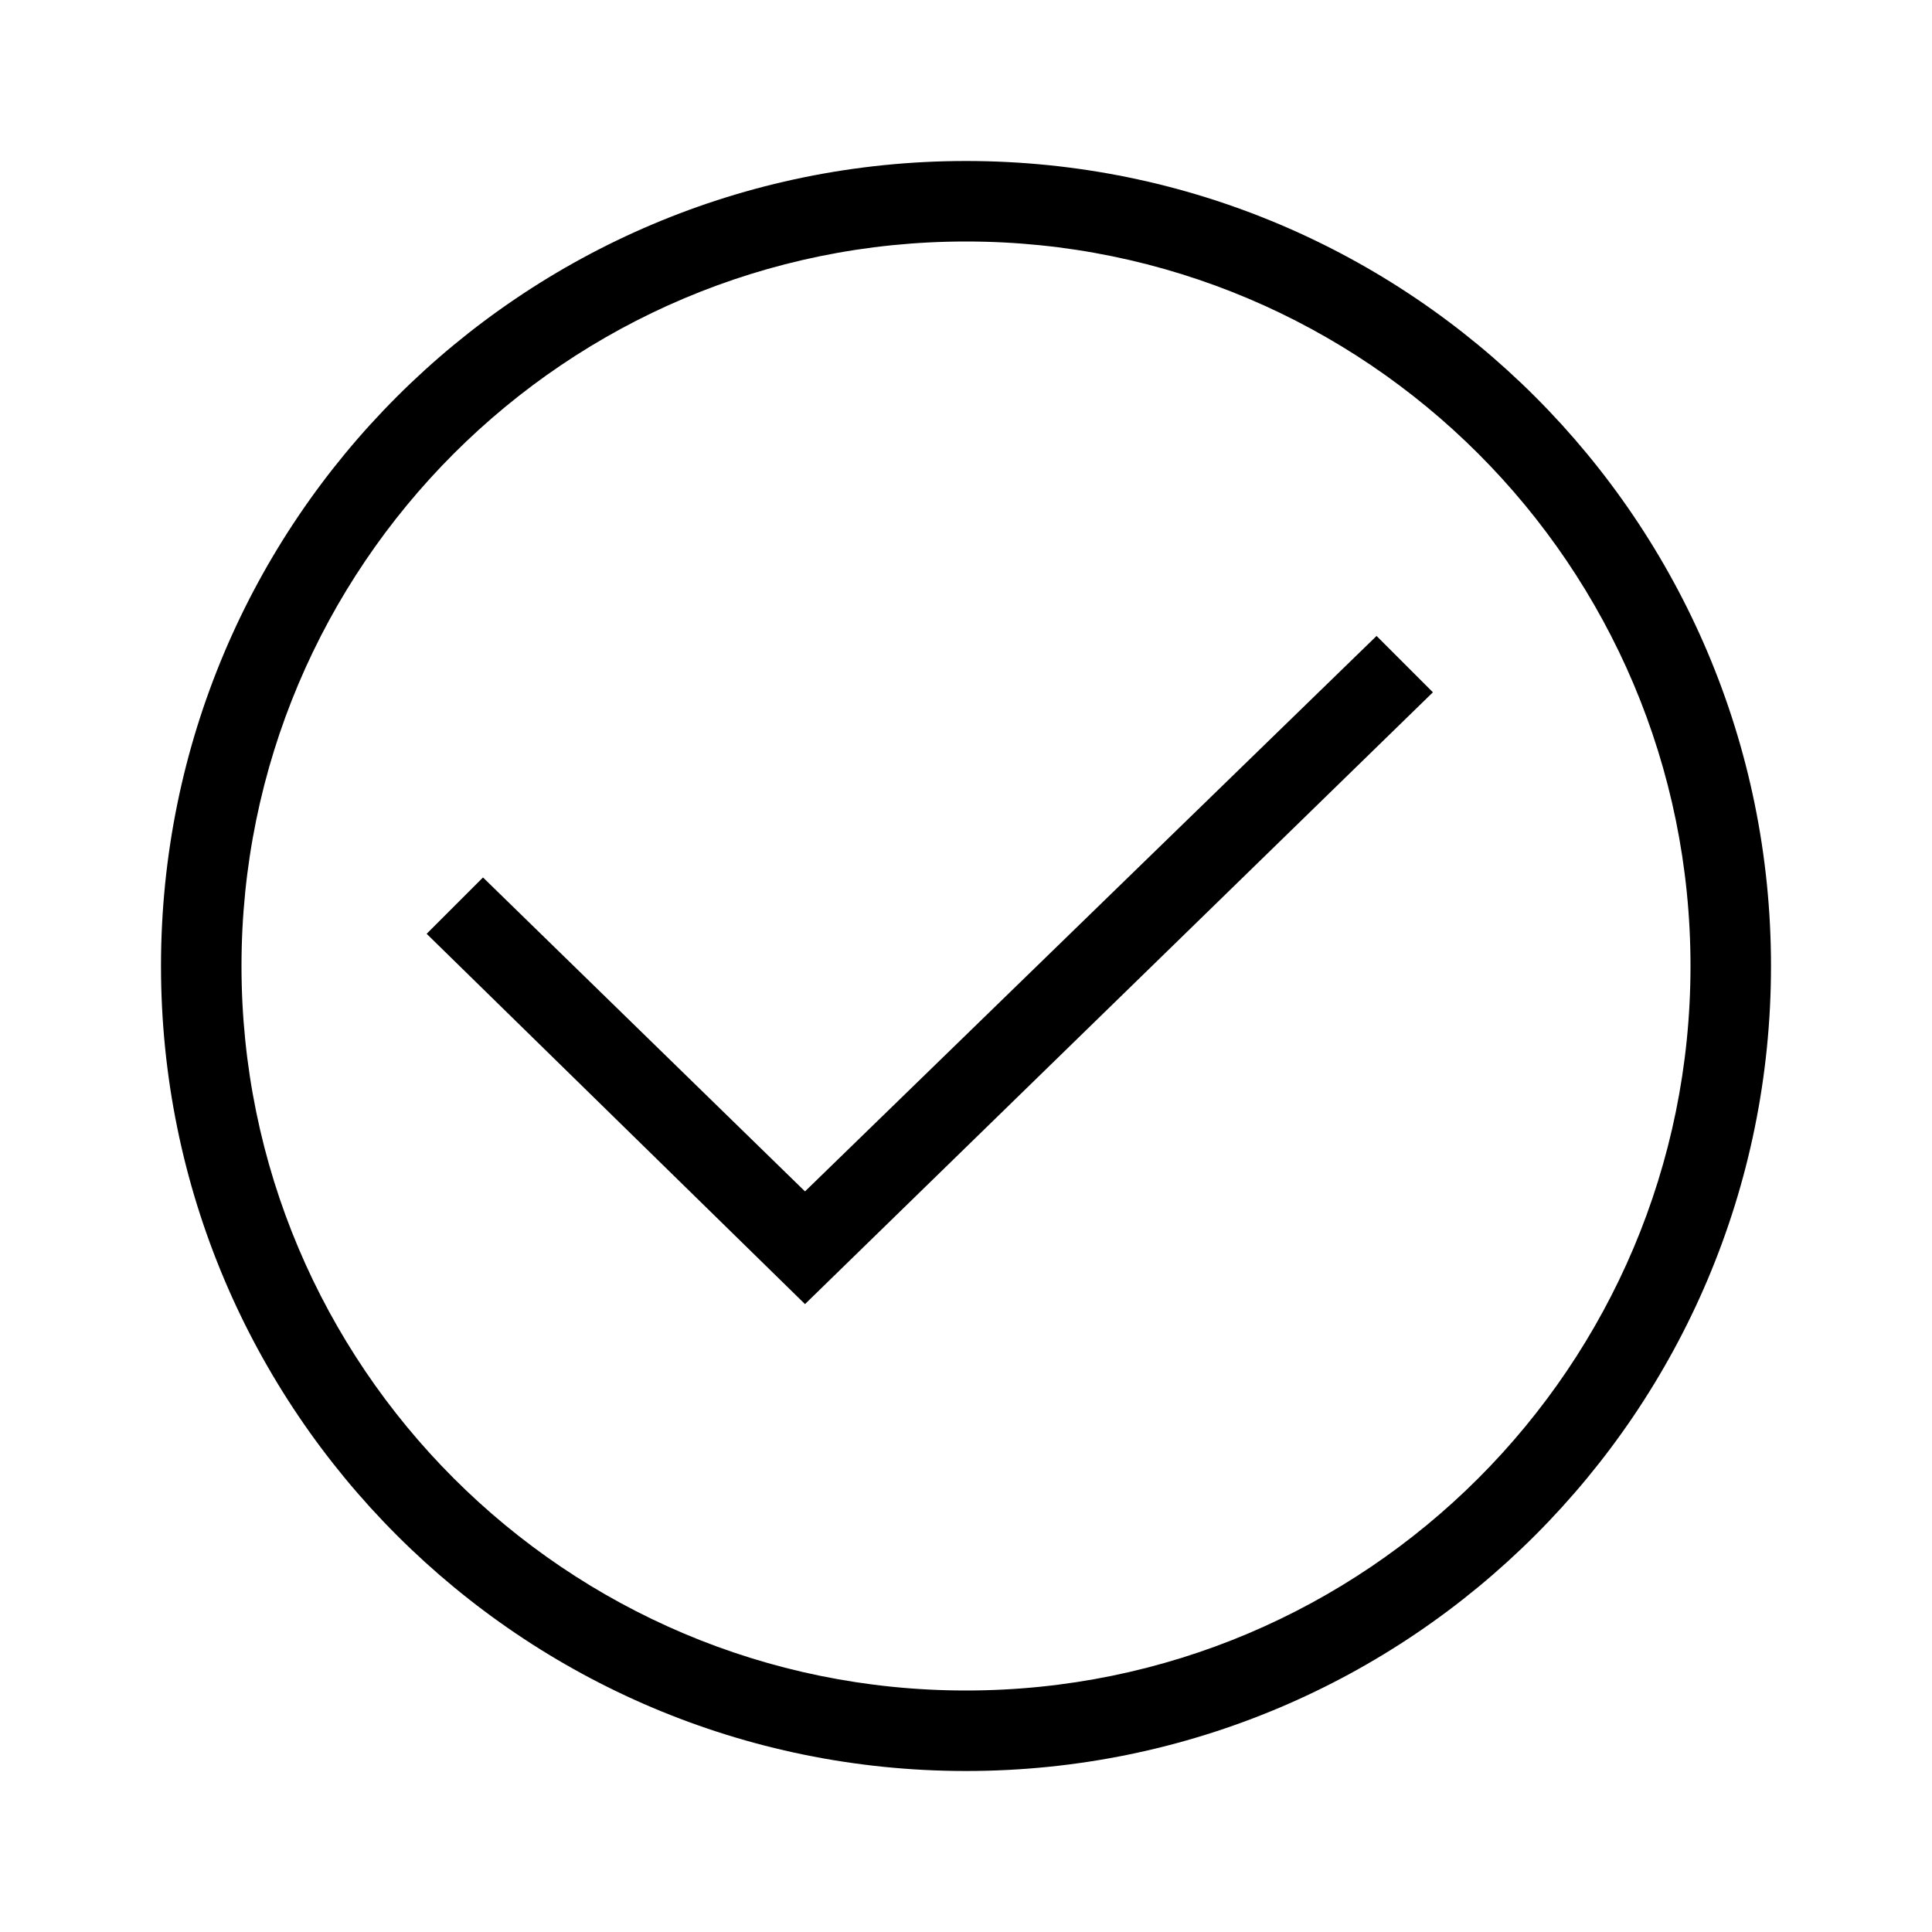
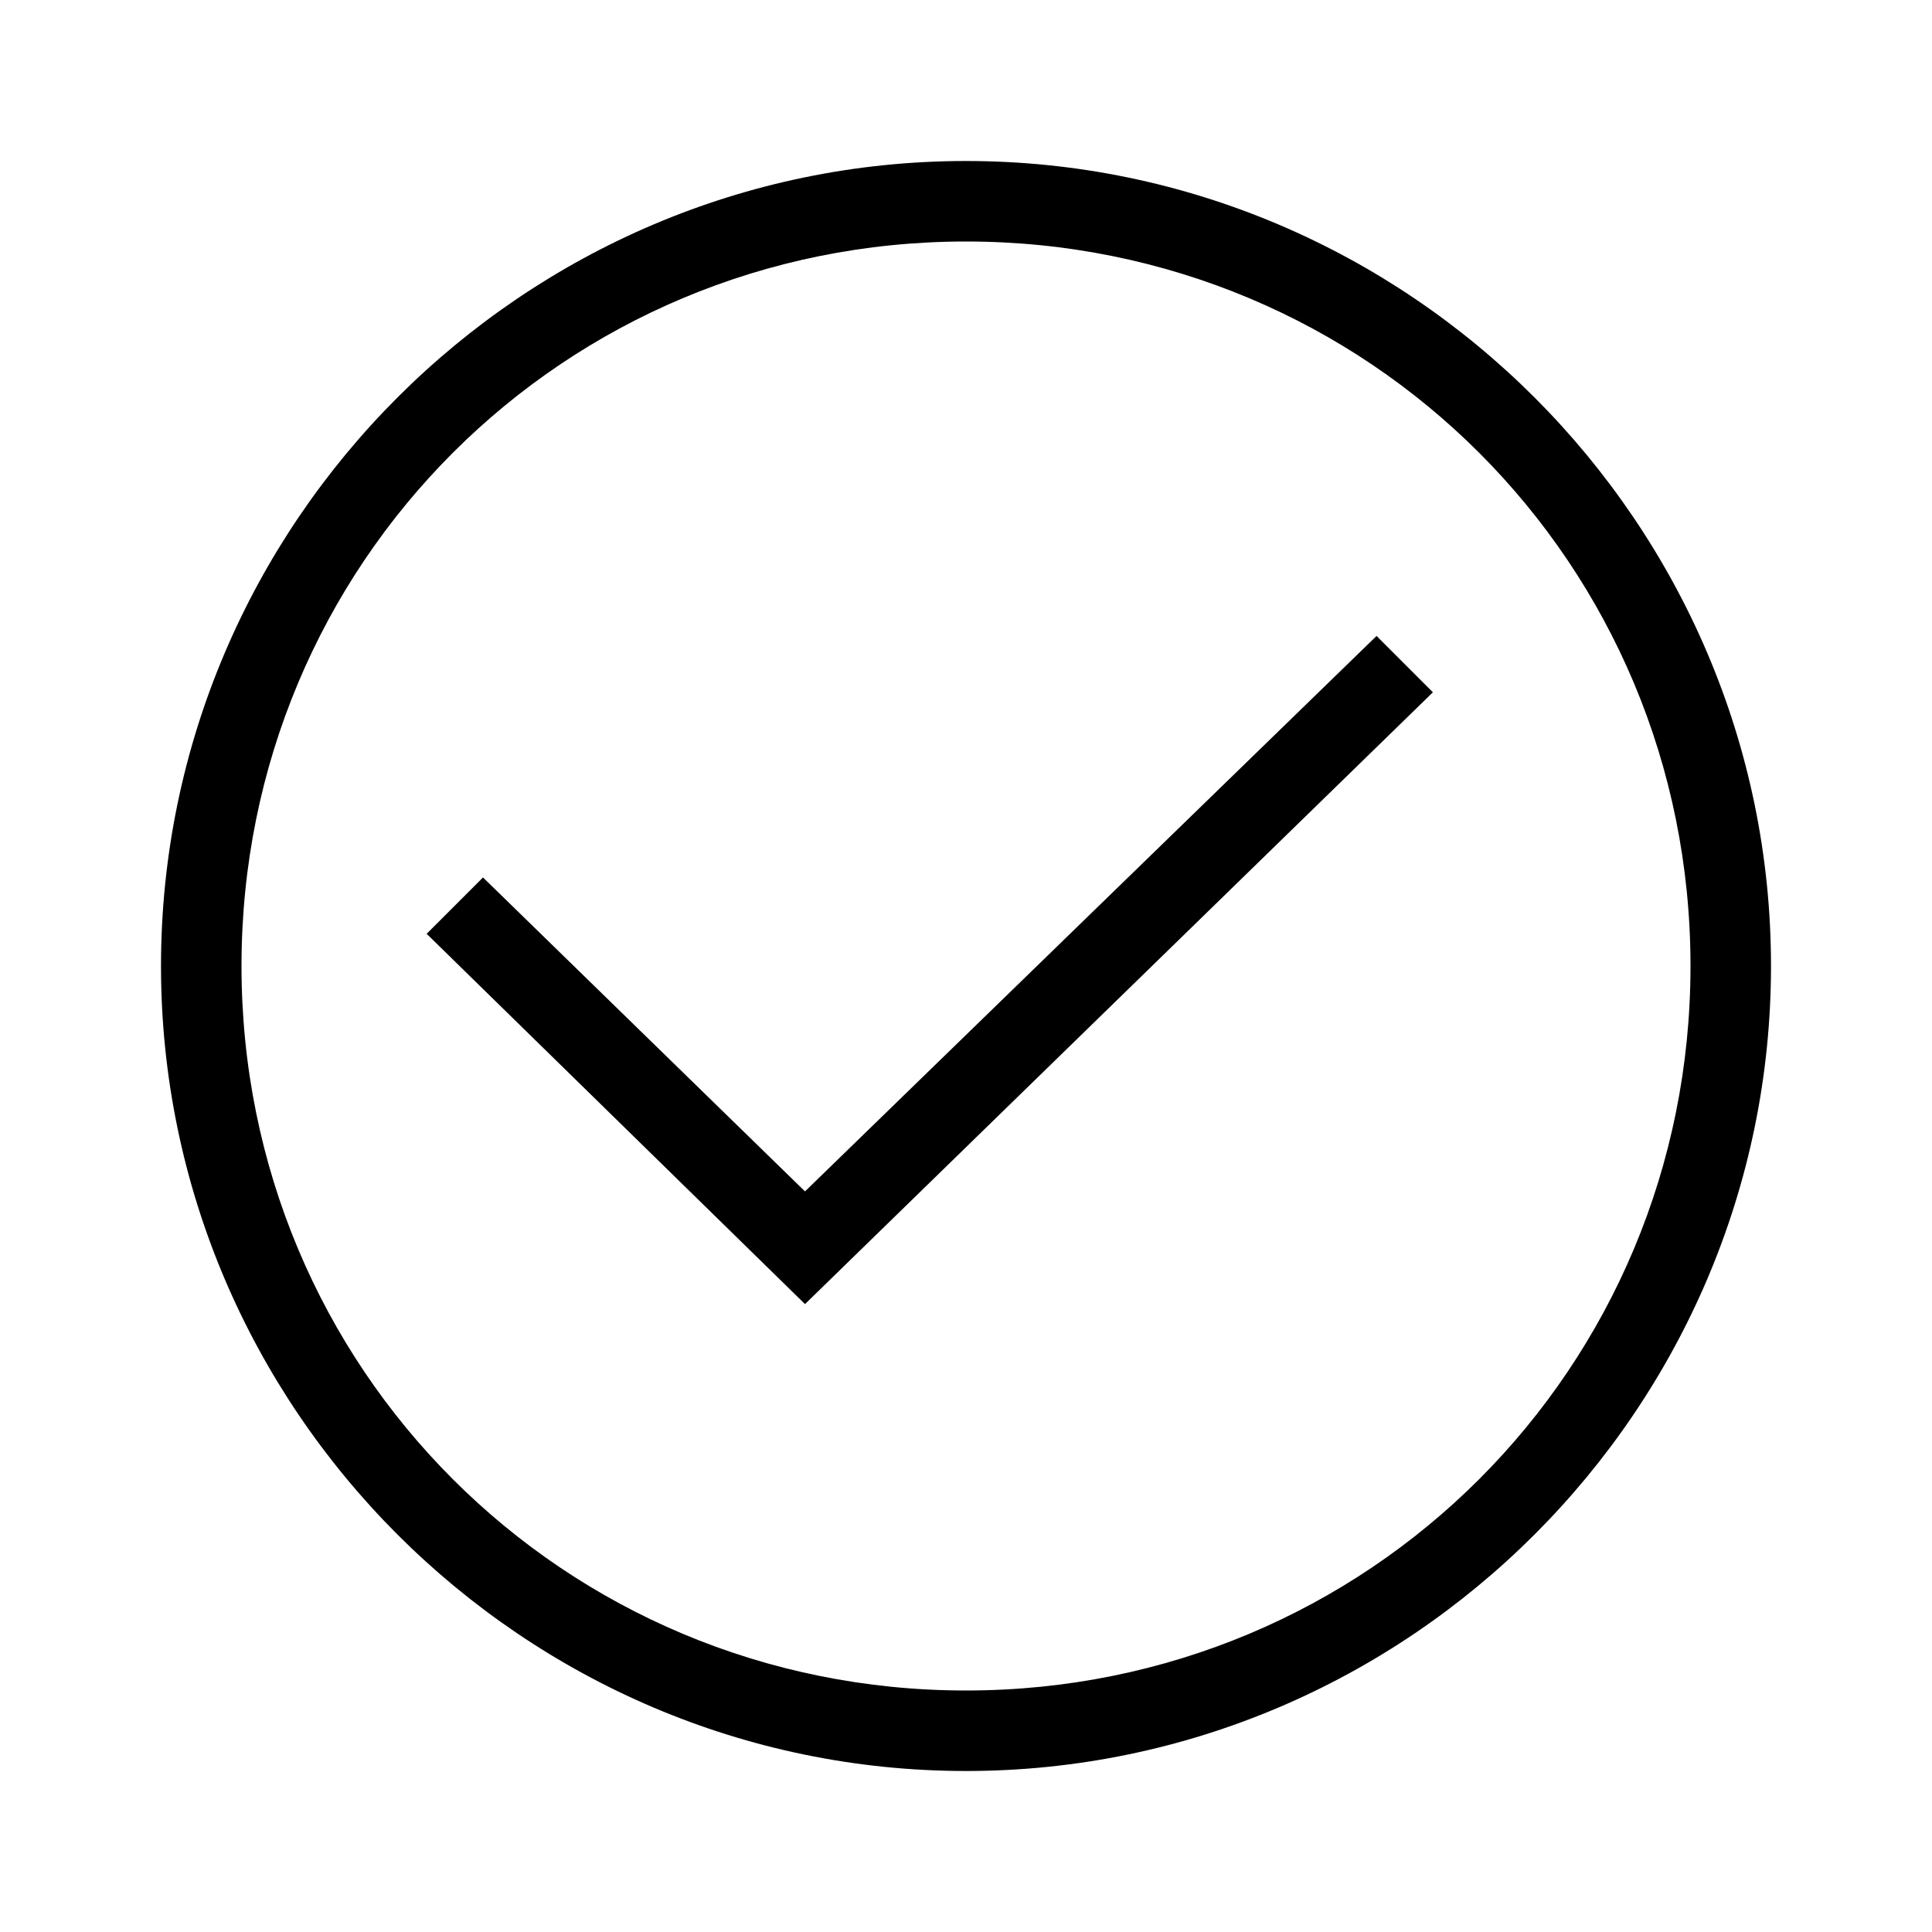
- <svg xmlns="http://www.w3.org/2000/svg" width="24" height="24" viewBox="0 0 24 24">
-   <g>
-     <path d="M17.1,7.9l.7.7L10,16.2,5.3,11.6l.7-.7,4,3.9ZM22,12A10,10,0,1,1,12,2,10,10,0,0,1,22,12Zm-1,0a9,9,0,1,0-9,9A9,9,0,0,0,21,12Z" />
-   </g>
-   <g>
-     <rect width="24" height="24" fill="none" />
-   </g>
+ <svg xmlns="http://www.w3.org/2000/svg" version="1.1" id="Livello_1" x="0px" y="0px" viewBox="0 0 24 24" style="enable-background:new 0 0 24 24;" xml:space="preserve">
+   <path d="M17.1,7.9l0.7,0.7L10,16.2l-4.7-4.6L6,10.9l4,3.9L17.1,7.9z M22,12c0,5.5-4.5,10-10,10S2,17.5,2,12S6.5,2,12,2S22,6.5,22,12  z M21,12c0-5-4-9-9-9s-9,4-9,9s4,9,9,9S21,17,21,12z" />
</svg>
